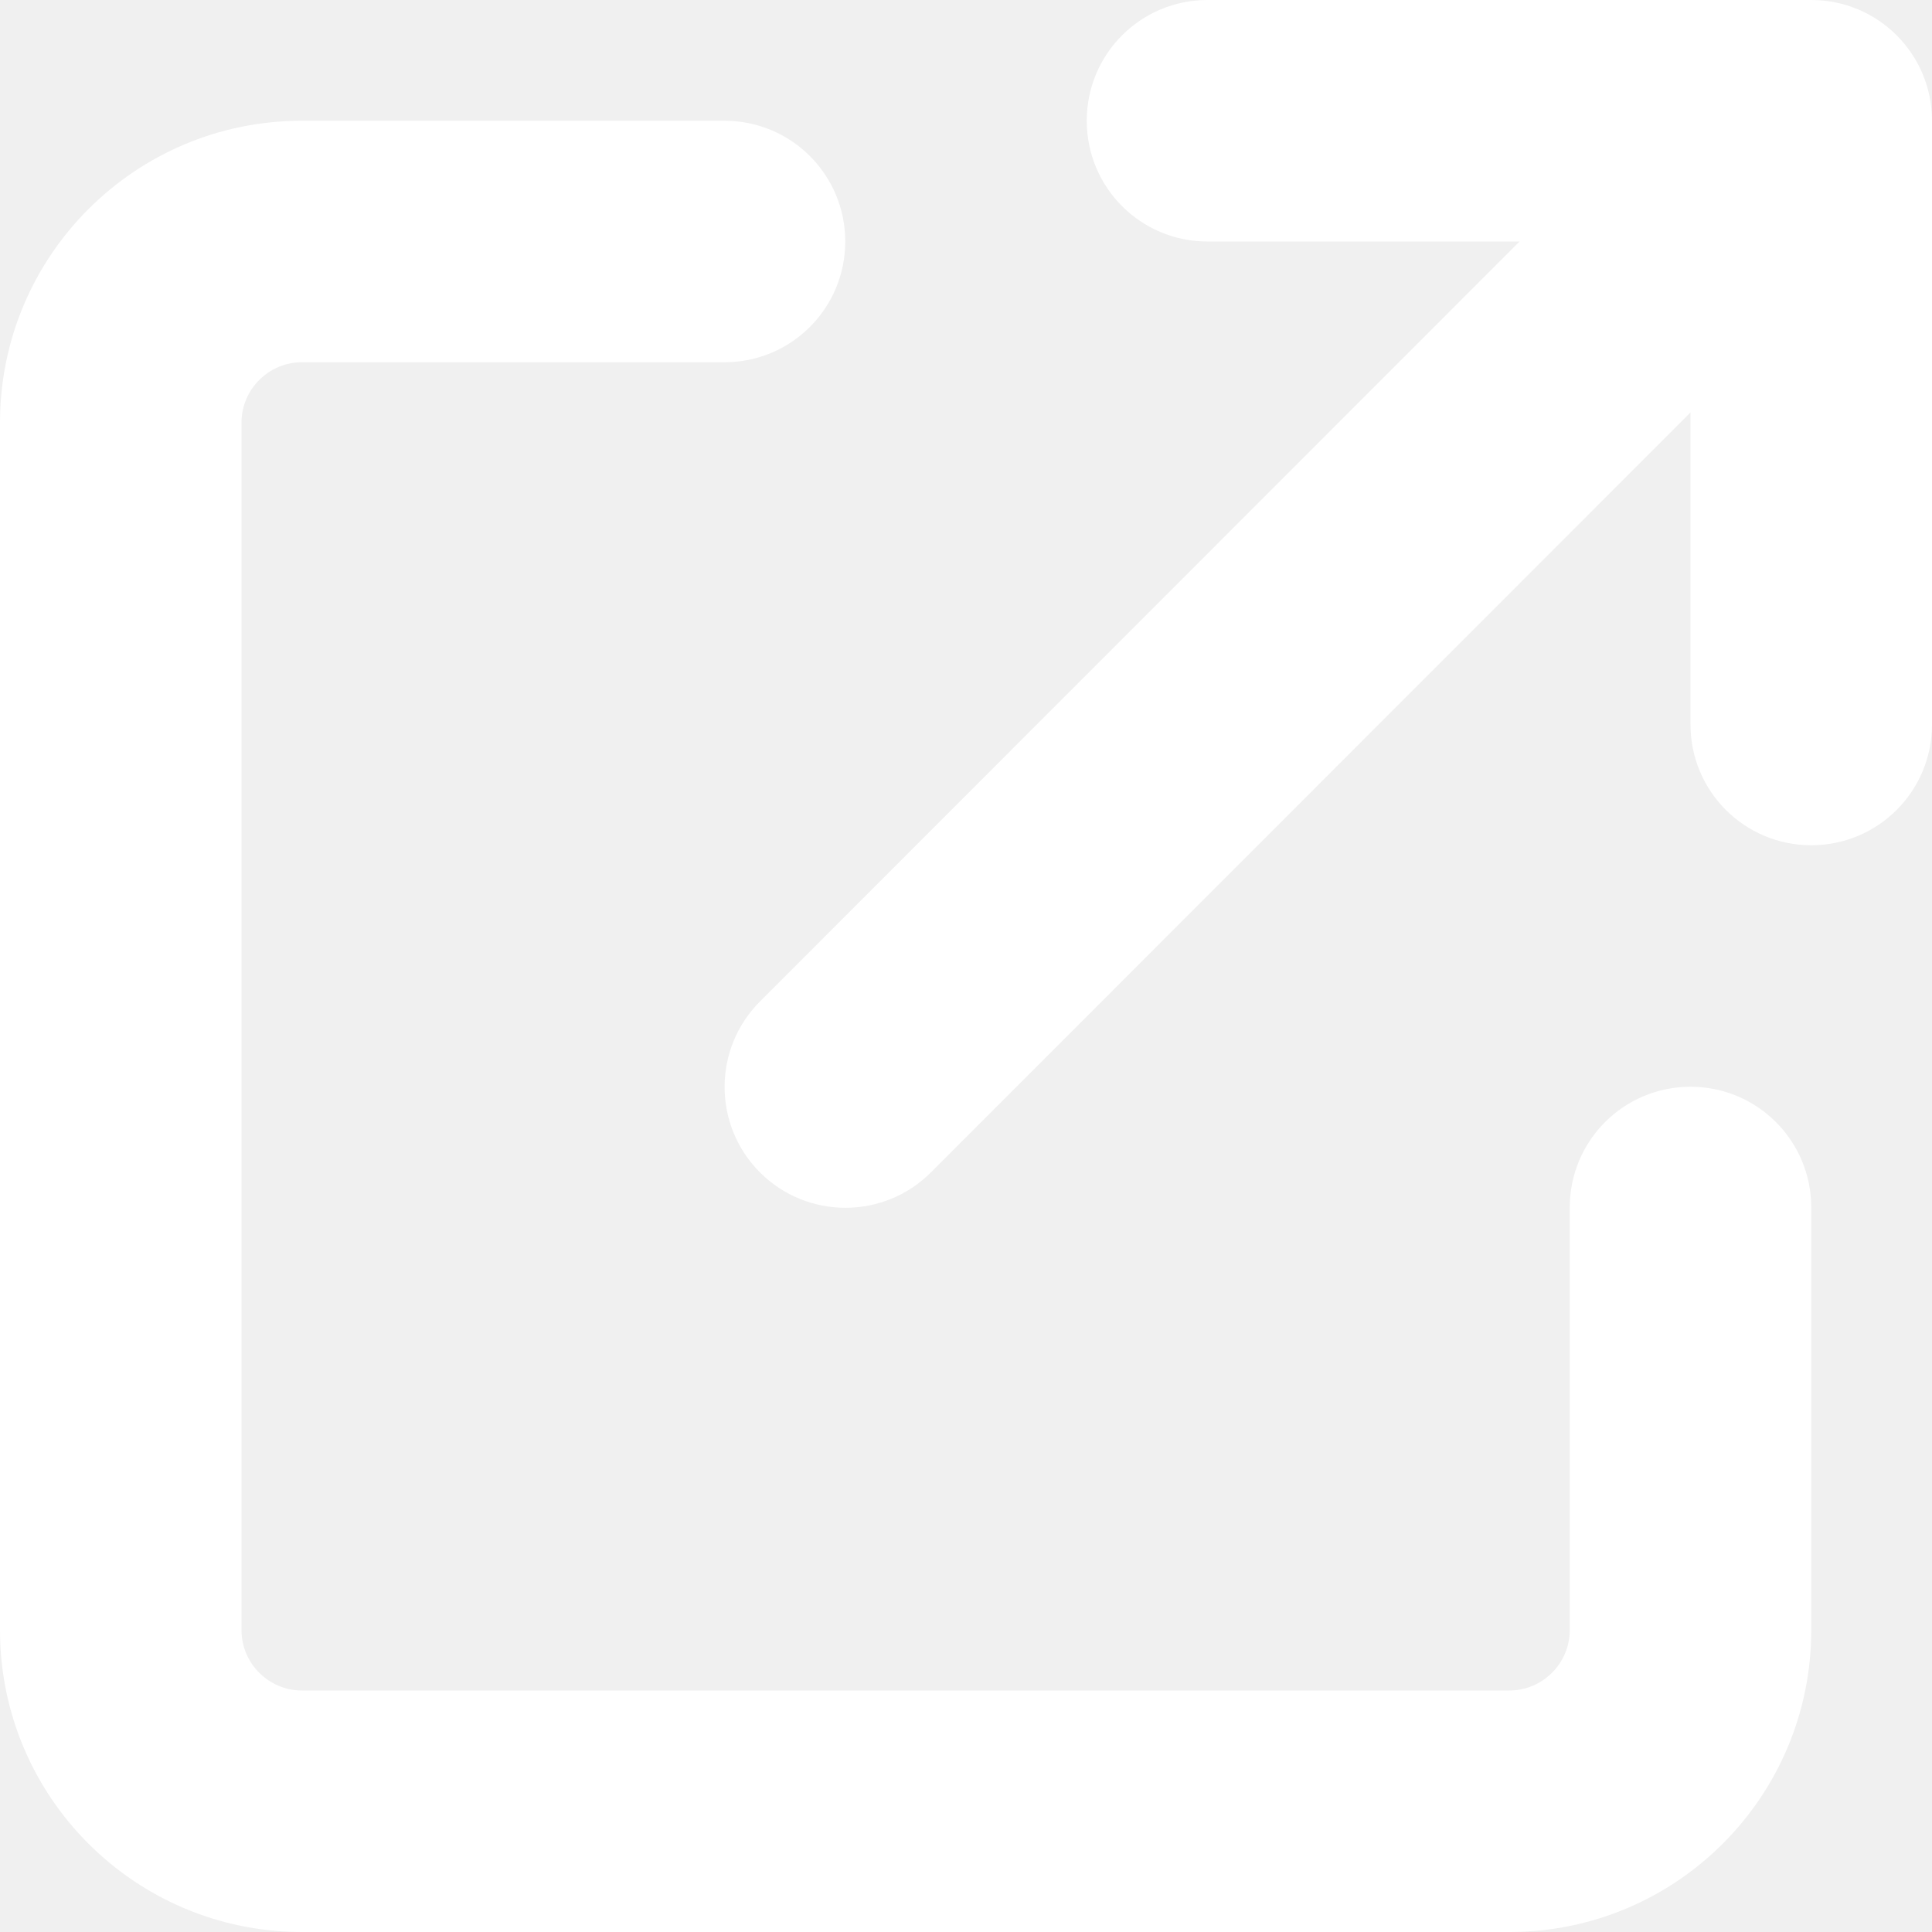
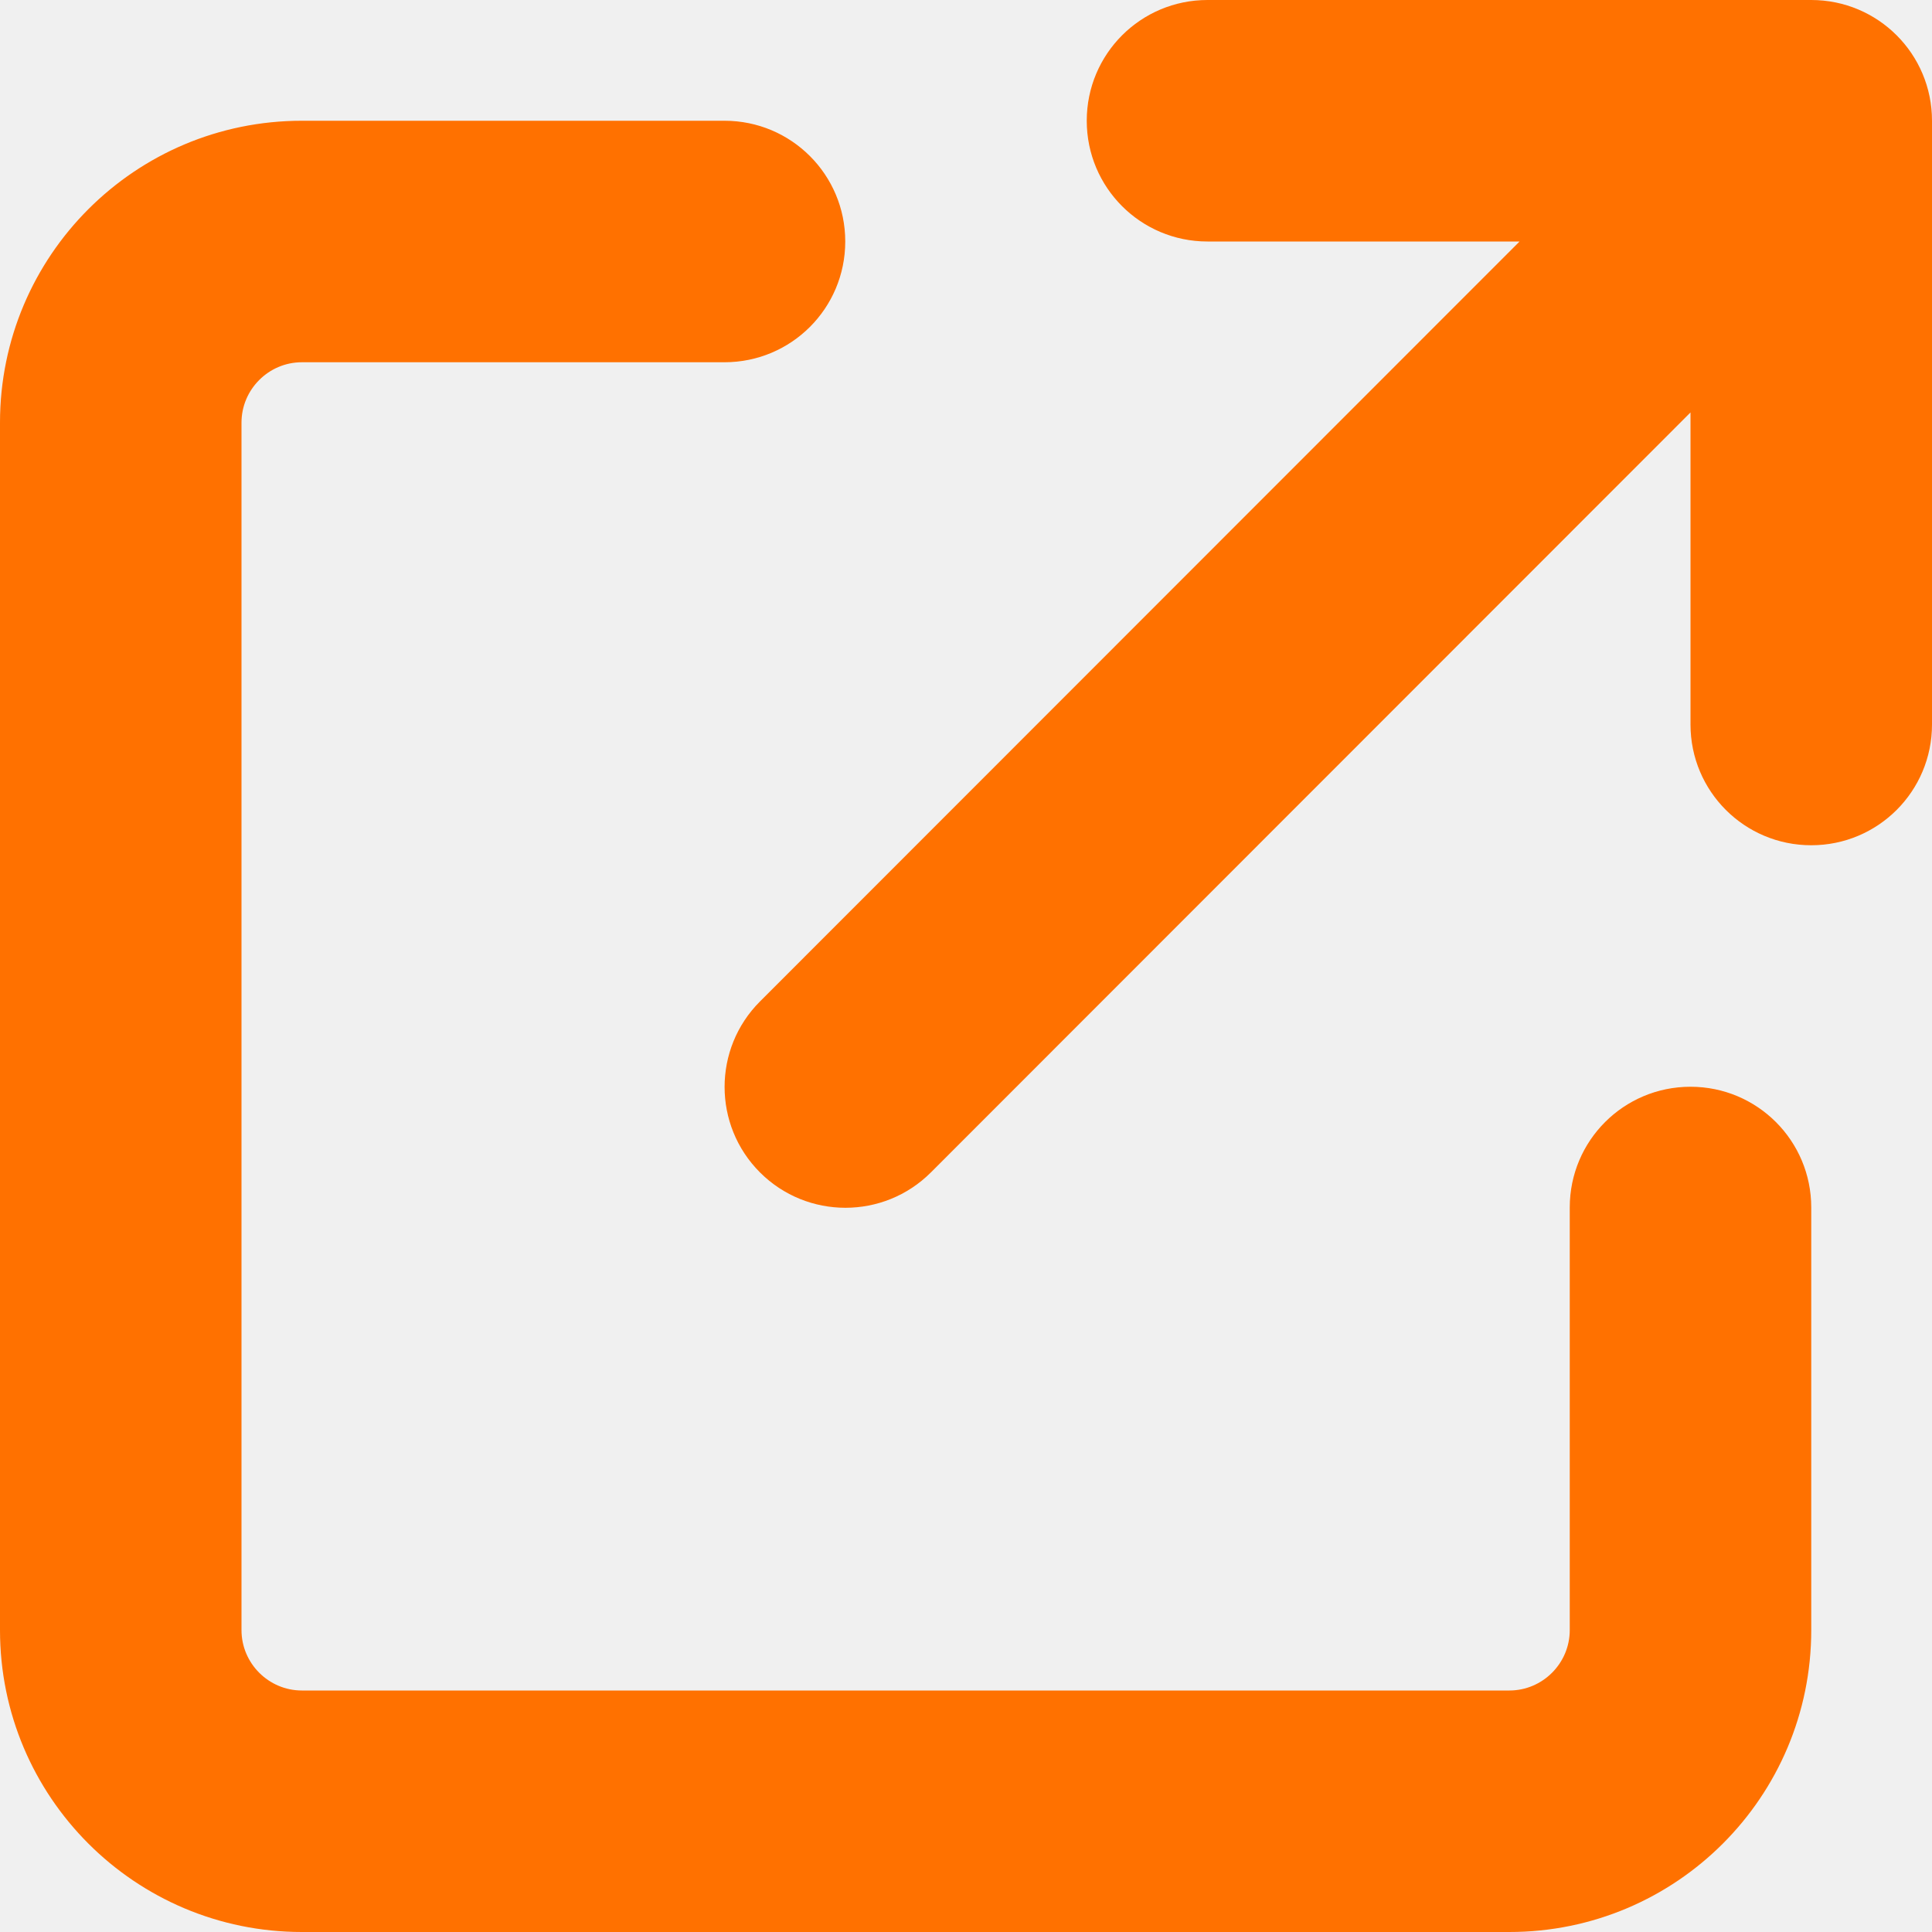
- <svg xmlns="http://www.w3.org/2000/svg" height="1em" viewBox="0 0 512 512">
-   <style>svg{fill:#ffffff}</style>
-   <path d="M320 0c-17.7 0-32 14.3-32 32s14.3 32 32 32h82.7L201.4 265.4c-12.5 12.5-12.5 32.8 0 45.3s32.8 12.5 45.3 0L448 109.3V192c0 17.7 14.3 32 32 32s32-14.3 32-32V32c0-17.7-14.3-32-32-32H320zM80 32C35.8 32 0 67.8 0 112V432c0 44.2 35.8 80 80 80H400c44.2 0 80-35.8 80-80V320c0-17.7-14.3-32-32-32s-32 14.3-32 32V432c0 8.8-7.2 16-16 16H80c-8.8 0-16-7.2-16-16V112c0-8.8 7.2-16 16-16H192c17.7 0 32-14.3 32-32s-14.3-32-32-32H80z" />
+ <svg xmlns="http://www.w3.org/2000/svg" id="Layer_1" version="1.1" viewBox="0 0 512 512">
+   <defs>
+     <style>
+       .st0 {
+         fill: #ff7100;
+       }
+     </style>
+   </defs>
+   <path class="st0" d="M320,0c-17.7,0-32,14.3-32,32s14.3,32,32,32h82.7l-201.3,201.4c-12.5,12.5-12.5,32.8,0,45.3s32.8,12.5,45.3,0l201.3-201.4v82.7c0,17.7,14.3,32,32,32s32-14.3,32-32V32c0-17.7-14.3-32-32-32h-160ZM80,32C35.8,32,0,67.8,0,112v320c0,44.2,35.8,80,80,80h320c44.2,0,80-35.8,80-80v-112c0-17.7-14.3-32-32-32s-32,14.3-32,32v112c0,8.8-7.2,16-16,16H80c-8.8,0-16-7.2-16-16V112c0-8.8,7.2-16,16-16h112c17.7,0,32-14.3,32-32s-14.3-32-32-32h-112Z" />
</svg>
